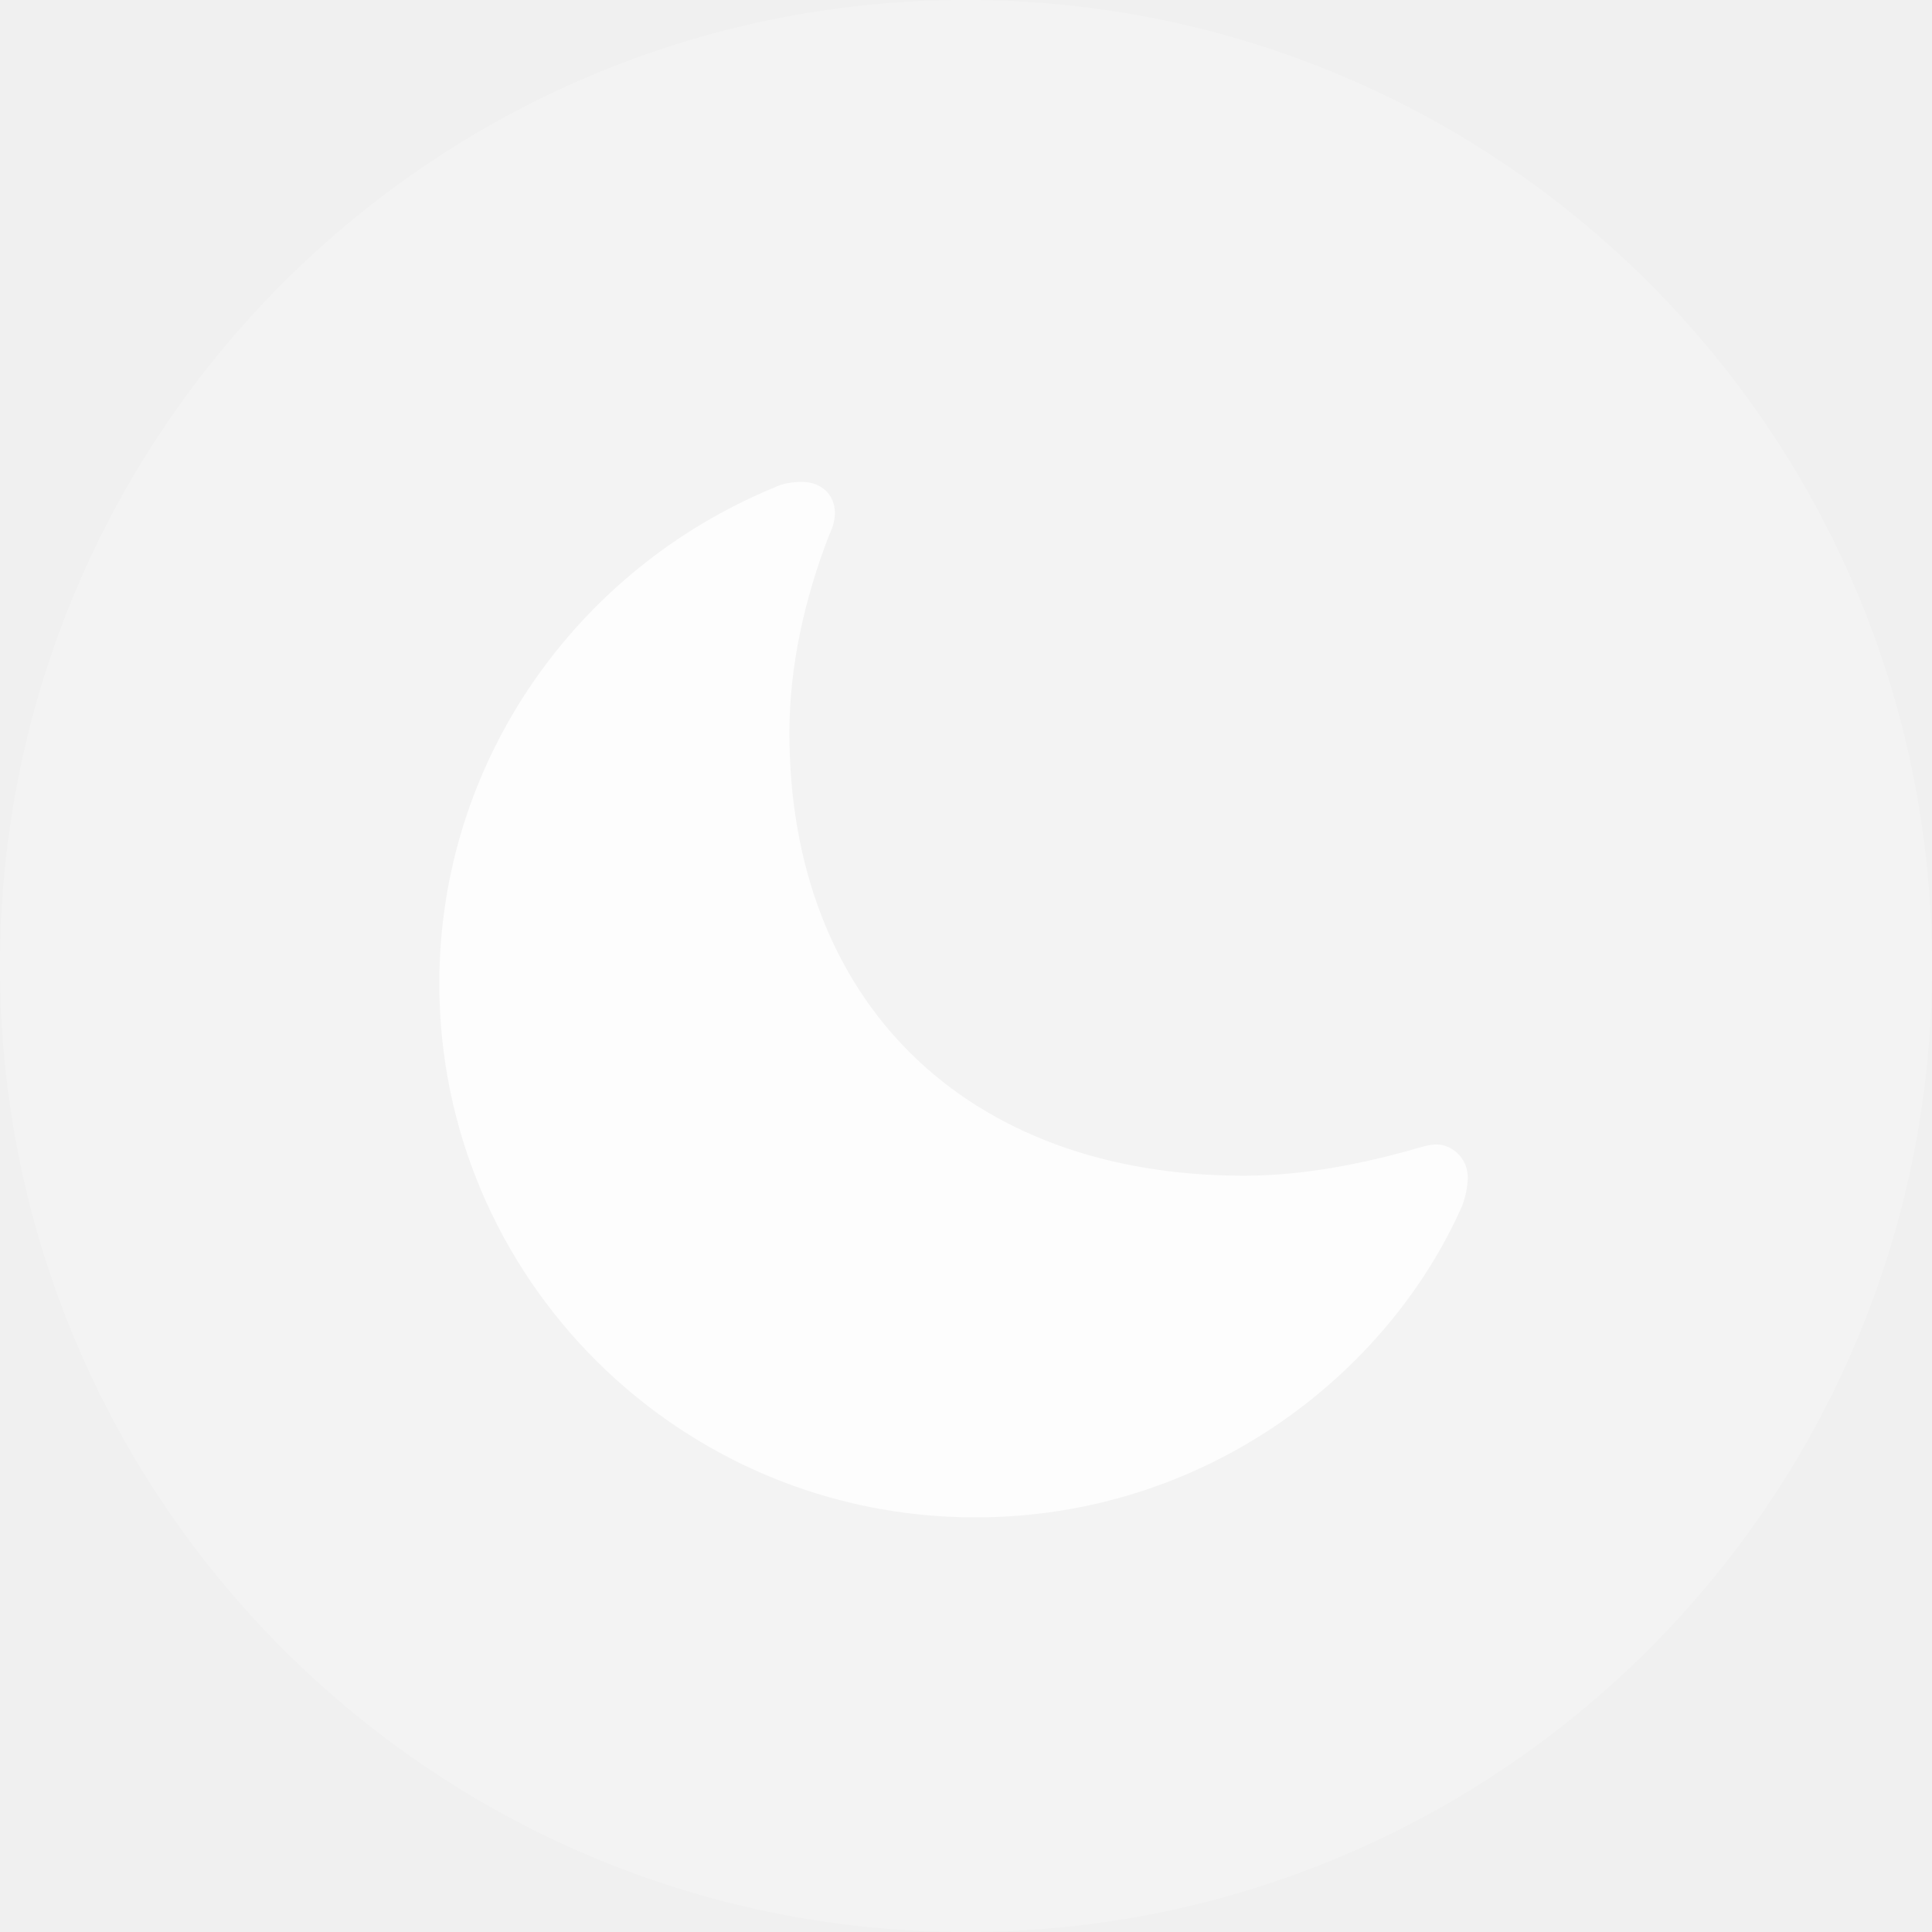
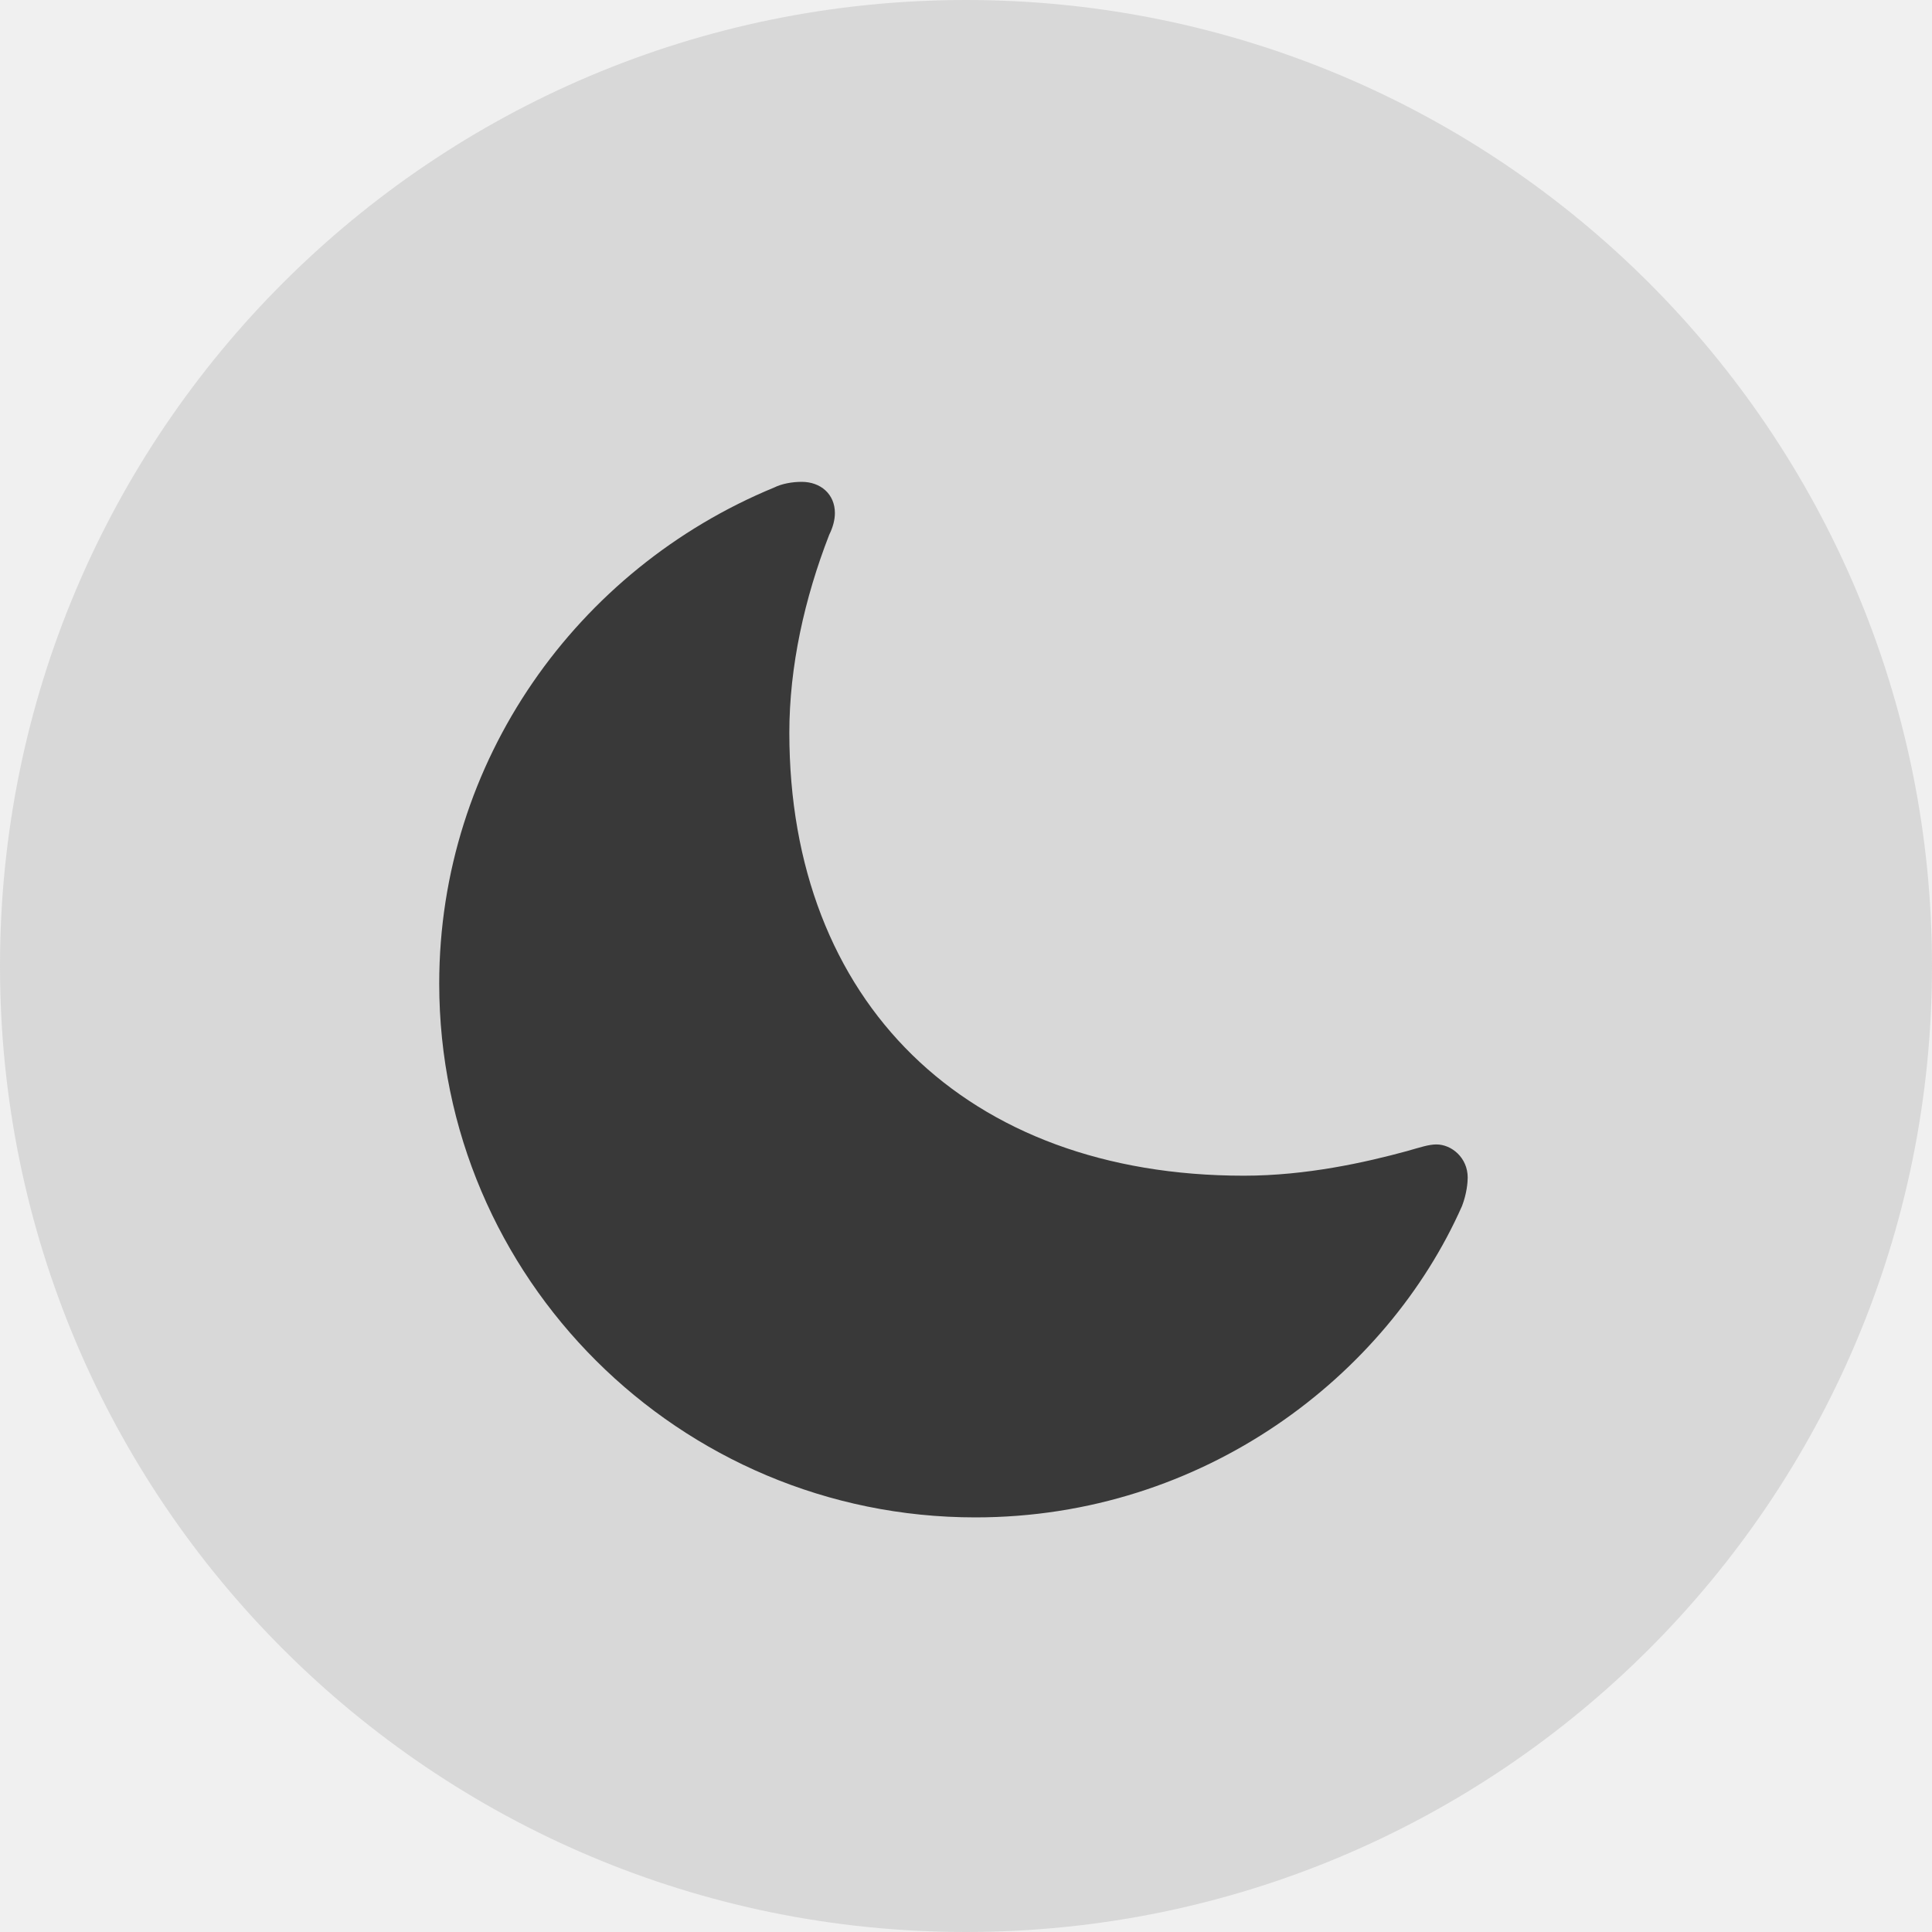
<svg xmlns="http://www.w3.org/2000/svg" width="50" height="50" viewBox="0 0 50 50" fill="none">
-   <rect width="50" height="50" rx="25" fill="white" fill-opacity="0.2" />
-   <path d="M25.243 39.27C31.16 39.27 35.899 35.596 37.839 31.211C37.962 30.892 37.986 30.598 37.986 30.476C37.986 29.961 37.569 29.618 37.176 29.618C36.98 29.618 36.759 29.692 36.415 29.79C35.334 30.084 33.812 30.427 32.191 30.427C24.997 30.427 20.43 25.919 20.43 18.962C20.43 17.247 20.823 15.483 21.461 13.842C21.559 13.646 21.608 13.45 21.608 13.278C21.608 12.788 21.24 12.47 20.749 12.47C20.503 12.47 20.233 12.519 20.037 12.617C14.93 14.723 11.369 19.697 11.369 25.454C11.369 33.072 17.581 39.27 25.243 39.27Z" fill="white" fill-opacity="0.8" />
+   <rect width="50" height="50" rx="25" fill="#7B7B7B" fill-opacity="0.2" />
+   <path d="M25.241 39.27C31.158 39.27 35.897 35.596 37.837 31.211C37.96 30.892 37.984 30.598 37.984 30.476C37.984 29.961 37.567 29.618 37.174 29.618C36.978 29.618 36.757 29.692 36.413 29.79C35.333 30.084 33.81 30.427 32.19 30.427C24.995 30.427 20.428 25.919 20.428 18.962C20.428 17.247 20.821 15.483 21.459 13.842C21.557 13.646 21.607 13.45 21.607 13.278C21.607 12.788 21.238 12.47 20.747 12.47C20.502 12.47 20.231 12.519 20.035 12.617C14.928 14.723 11.367 19.697 11.367 25.454C11.367 33.072 17.579 39.27 25.241 39.27Z" fill="#1E1E1E" fill-opacity="0.85" />
</svg>
